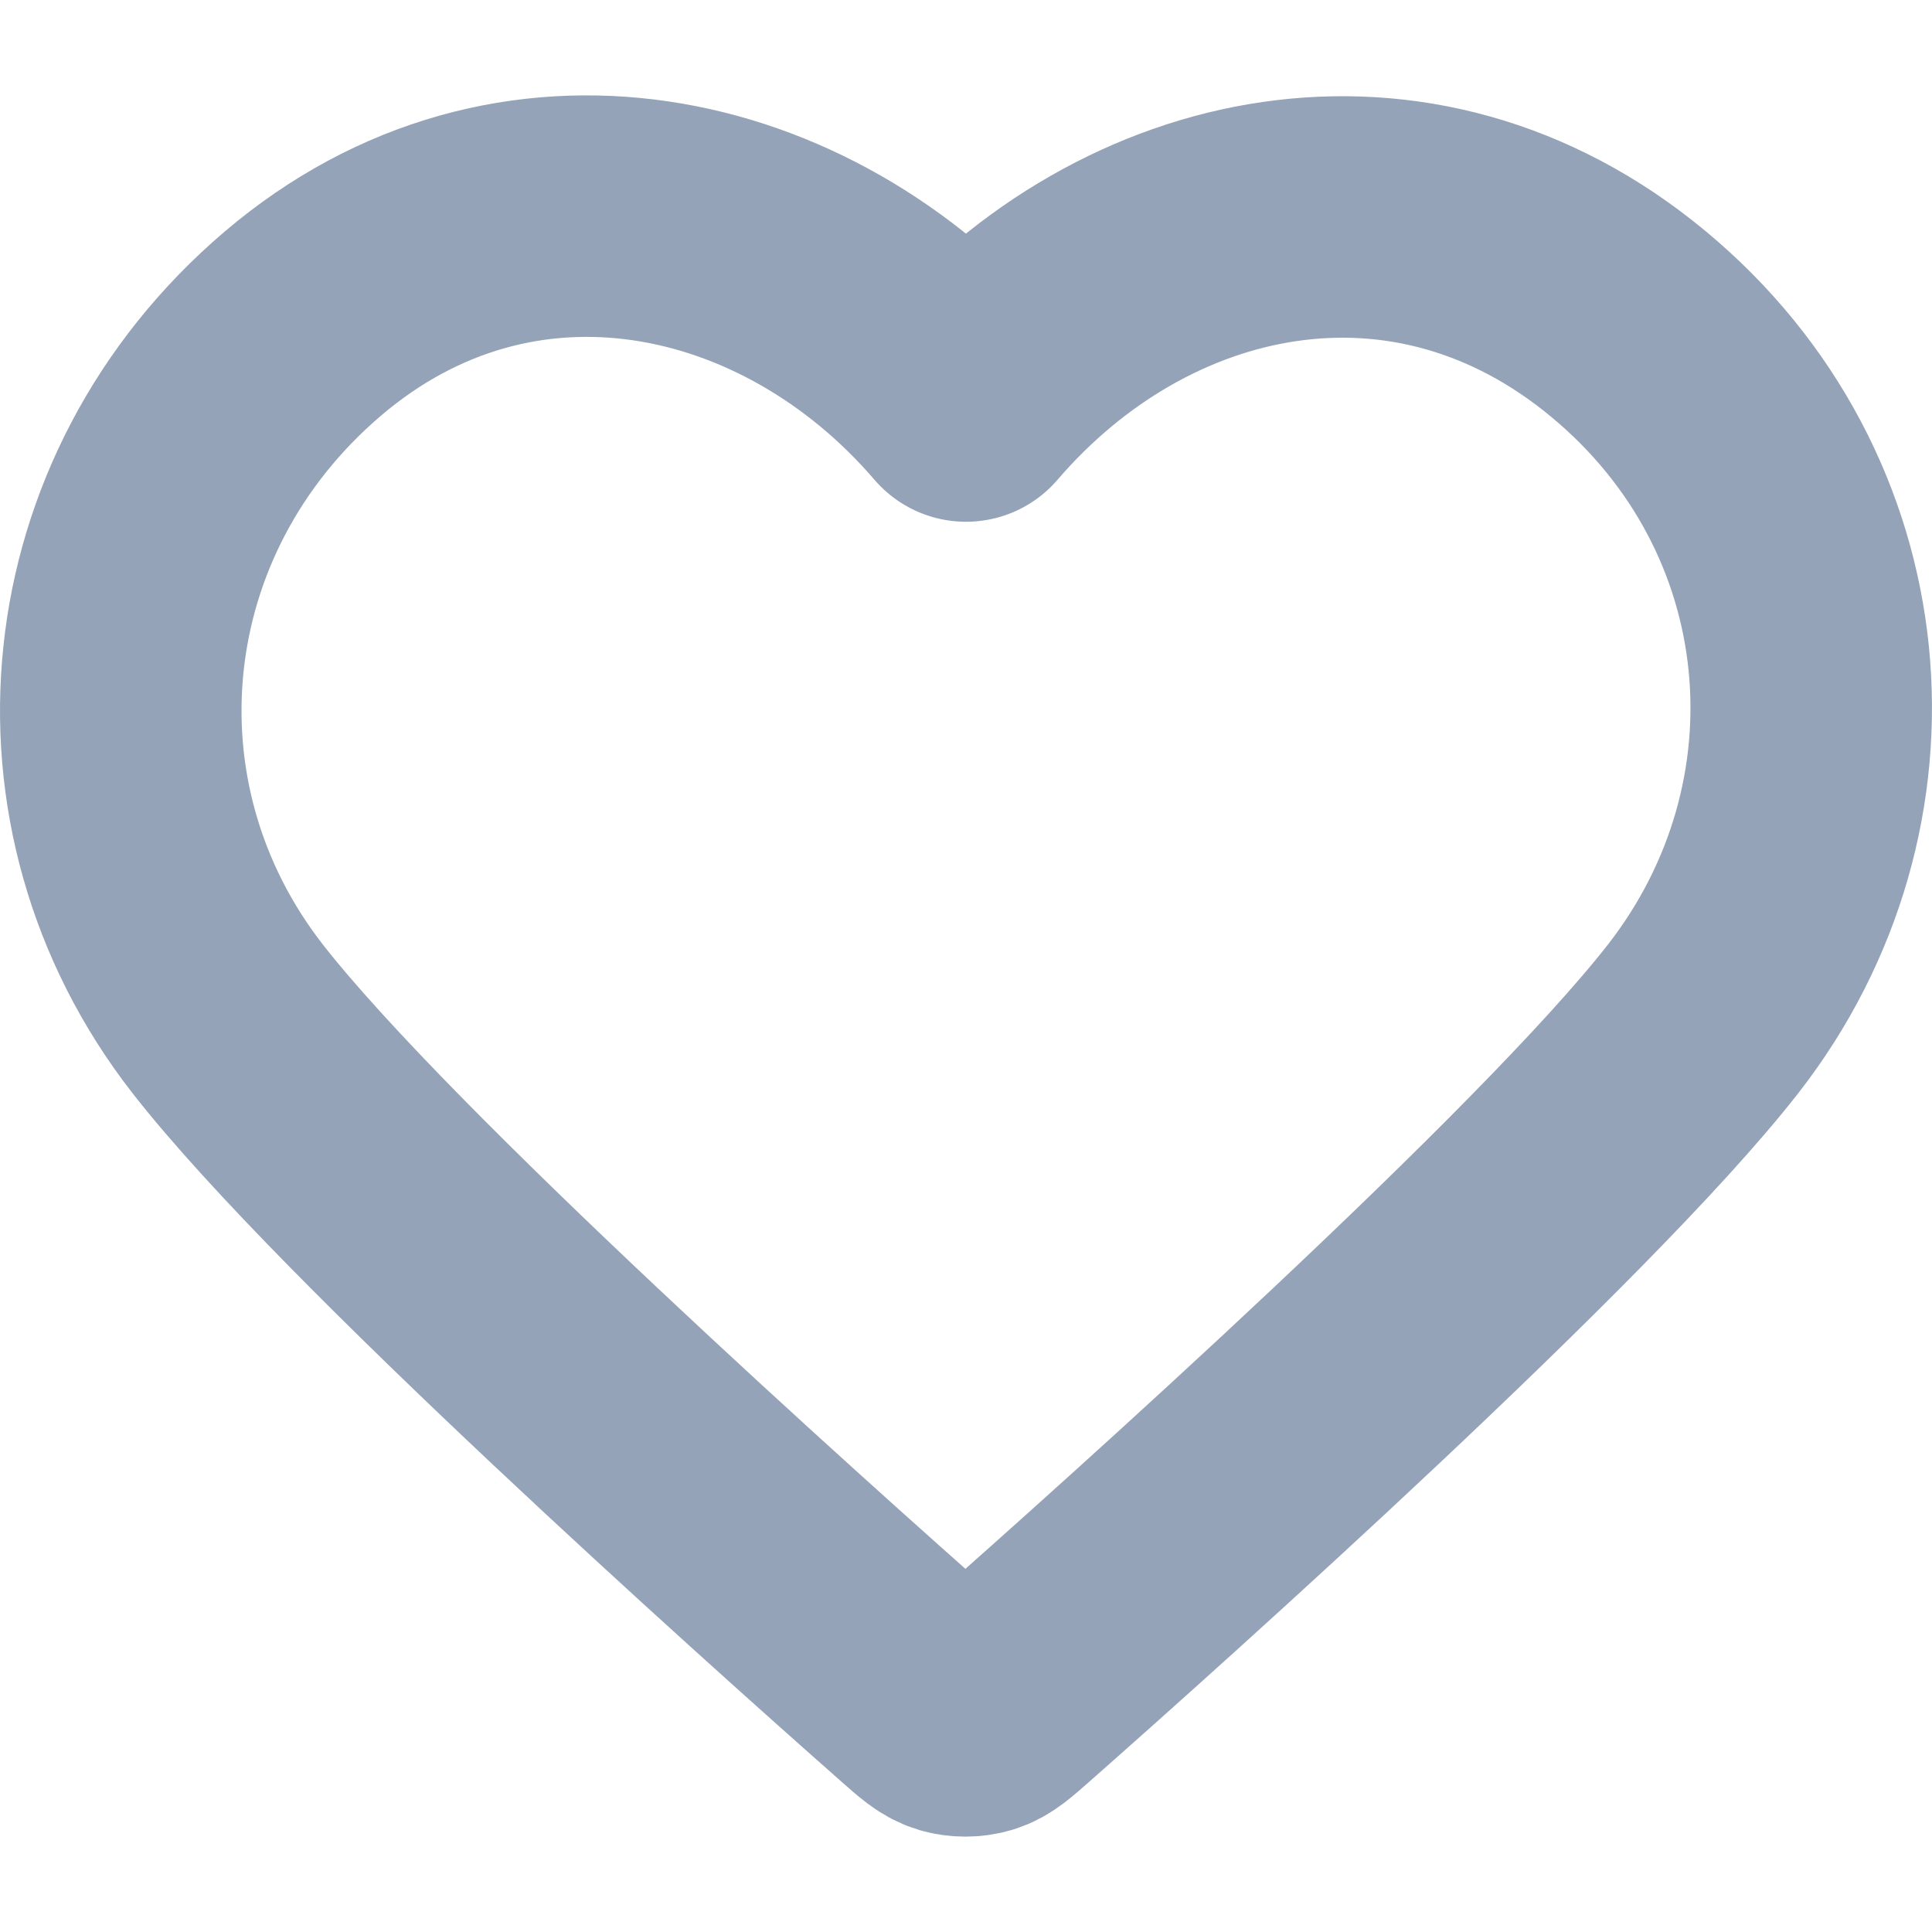
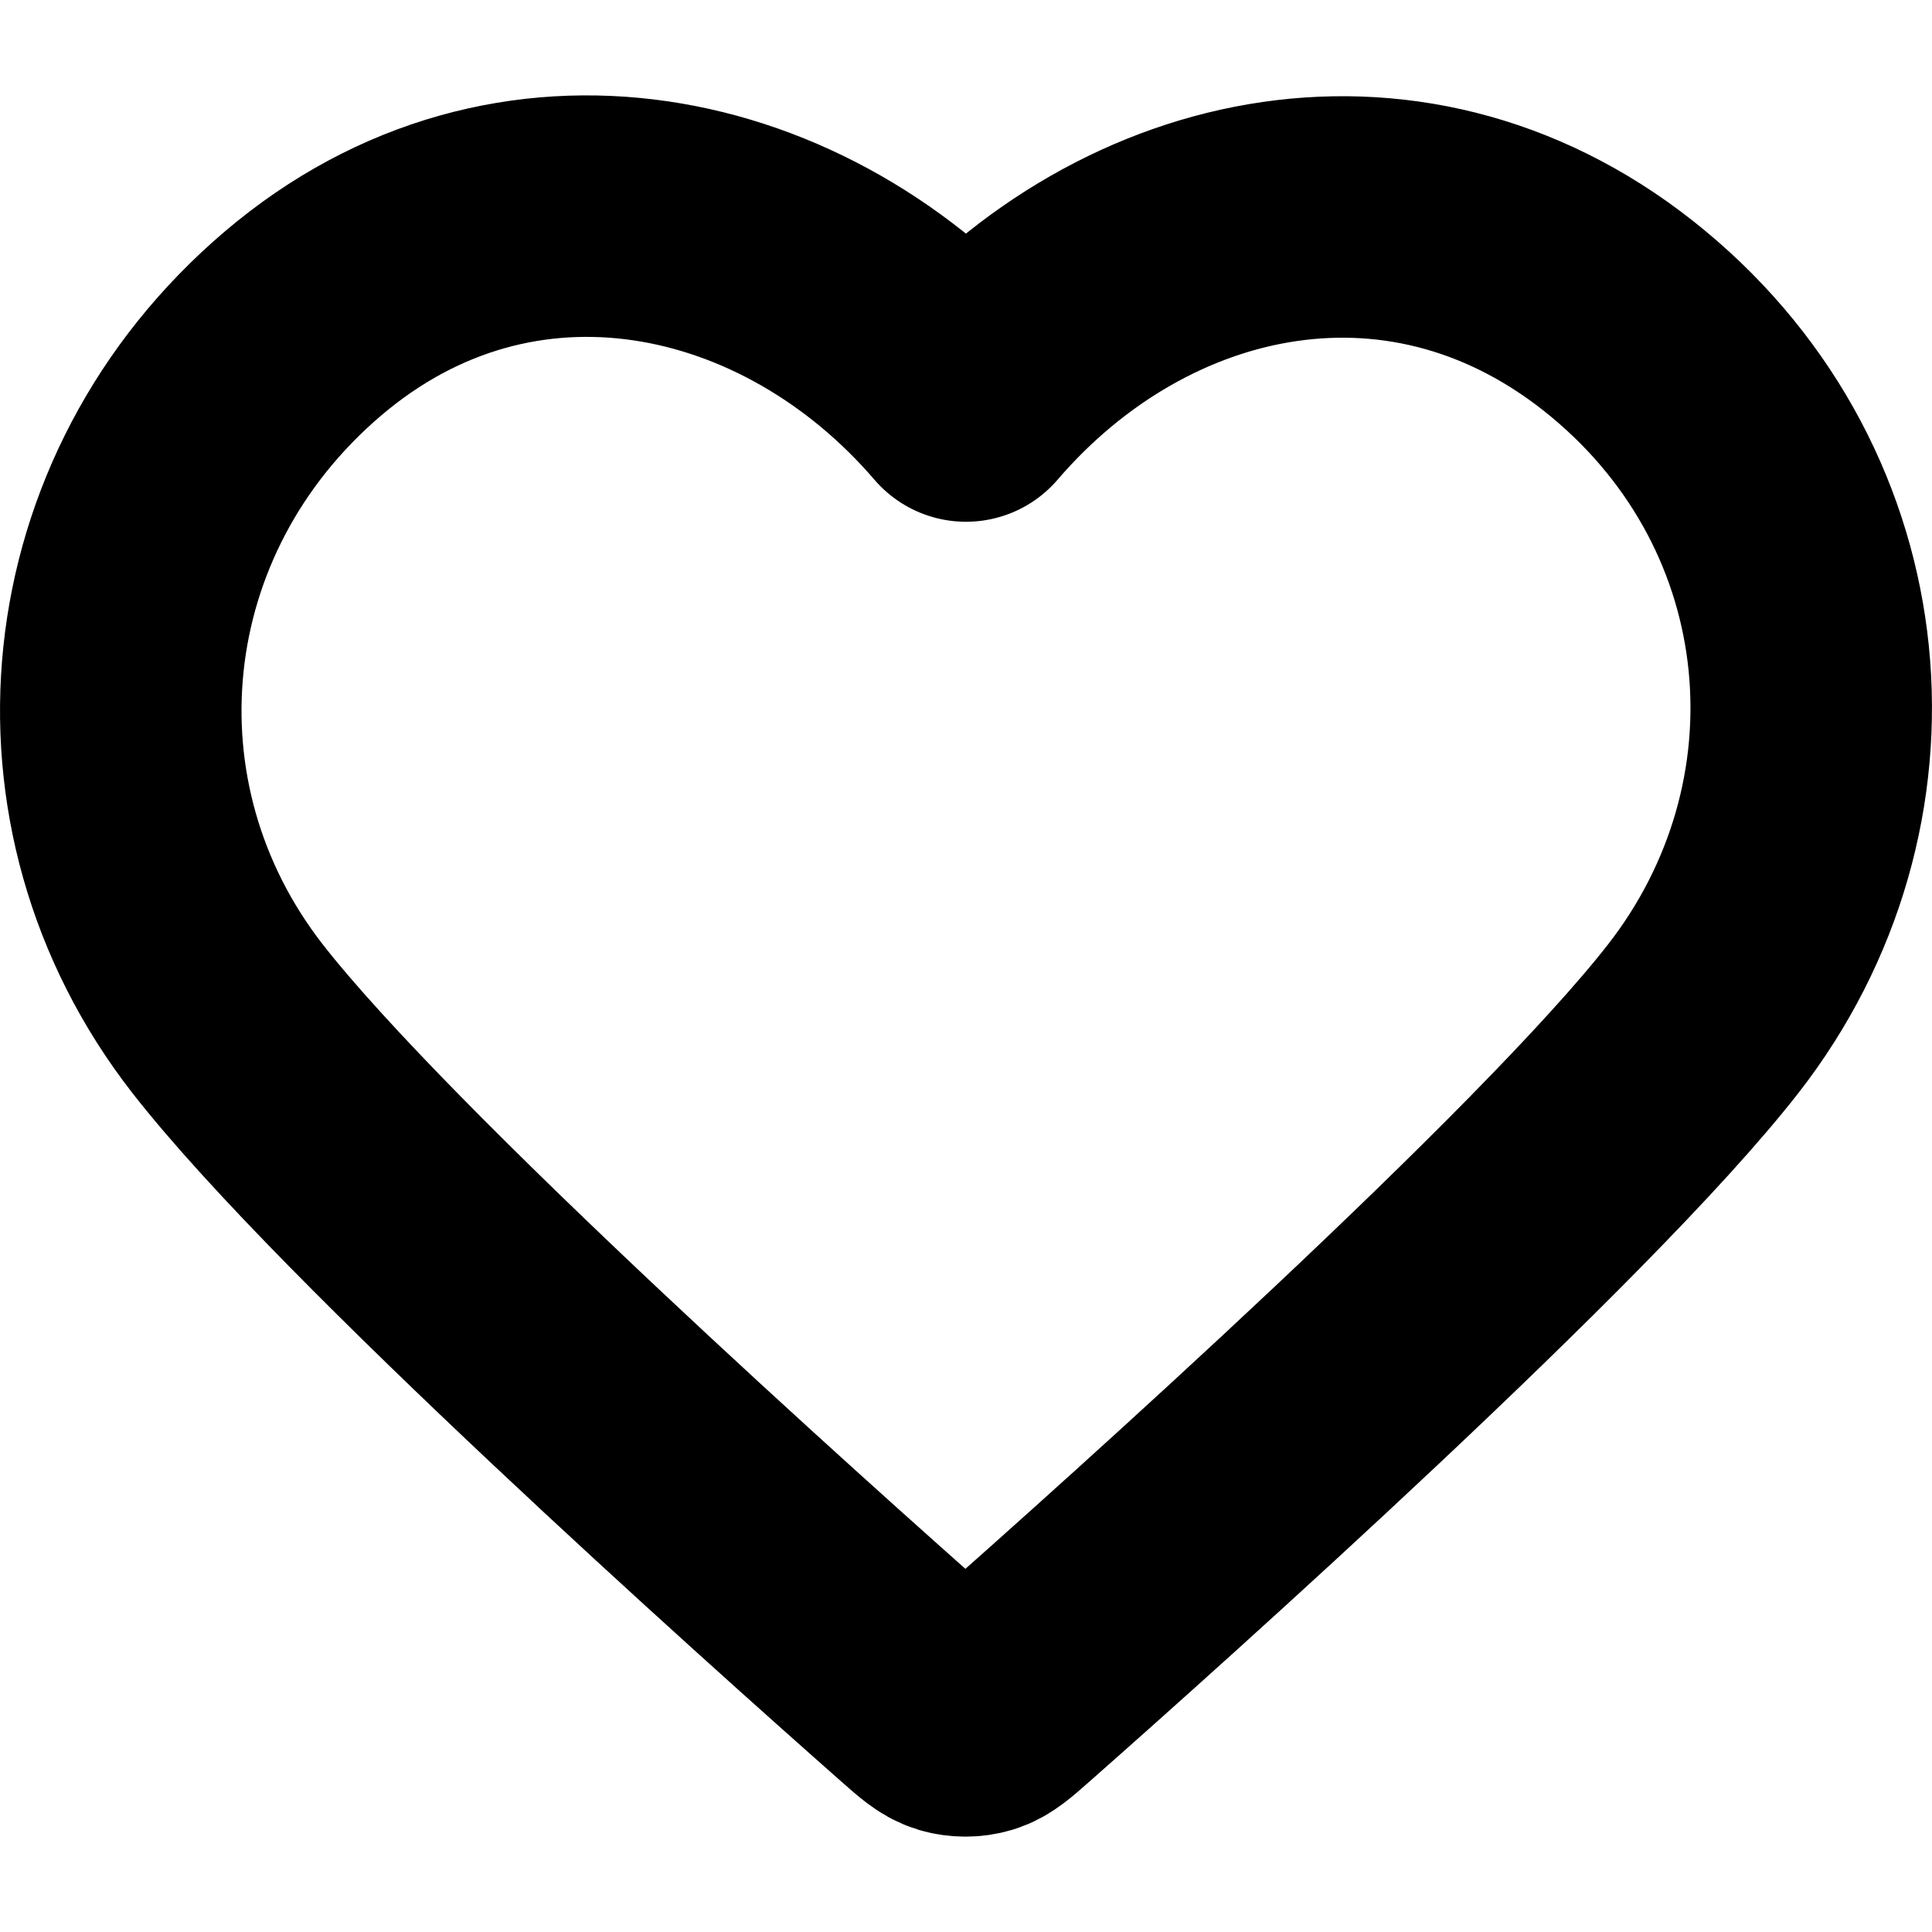
- <svg xmlns="http://www.w3.org/2000/svg" width="16" height="16" viewBox="0 0 16 16" fill="none">
-   <path fill-rule="evenodd" clip-rule="evenodd" d="M8 3.321C6.6 1.69 4.262 1.186 2.508 2.68C0.755 4.173 0.508 6.67 1.885 8.437C3.03 9.905 6.495 13.003 7.63 14.005C7.757 14.117 7.821 14.174 7.895 14.196C7.96 14.215 8.031 14.215 8.095 14.196C8.169 14.174 8.233 14.117 8.36 14.005C9.496 13.003 12.96 9.905 14.105 8.437C15.482 6.67 15.266 4.157 13.482 2.68C11.698 1.202 9.4 1.69 8 3.321Z" stroke="#94A3B8" stroke-width="2" stroke-linecap="round" stroke-linejoin="round" />
+ <svg xmlns="http://www.w3.org/2000/svg" width="current" height="current" viewBox="0 0 16 16" fill="none">
+   <path fill-rule="evenodd" clip-rule="evenodd" d="M8 3.321C6.6 1.69 4.262 1.186 2.508 2.68C0.755 4.173 0.508 6.67 1.885 8.437C3.03 9.905 6.495 13.003 7.63 14.005C7.757 14.117 7.821 14.174 7.895 14.196C7.96 14.215 8.031 14.215 8.095 14.196C8.169 14.174 8.233 14.117 8.36 14.005C9.496 13.003 12.96 9.905 14.105 8.437C15.482 6.67 15.266 4.157 13.482 2.68C11.698 1.202 9.4 1.69 8 3.321Z" stroke="currentColor" stroke-width="2" stroke-linecap="round" stroke-linejoin="round" />
</svg>
